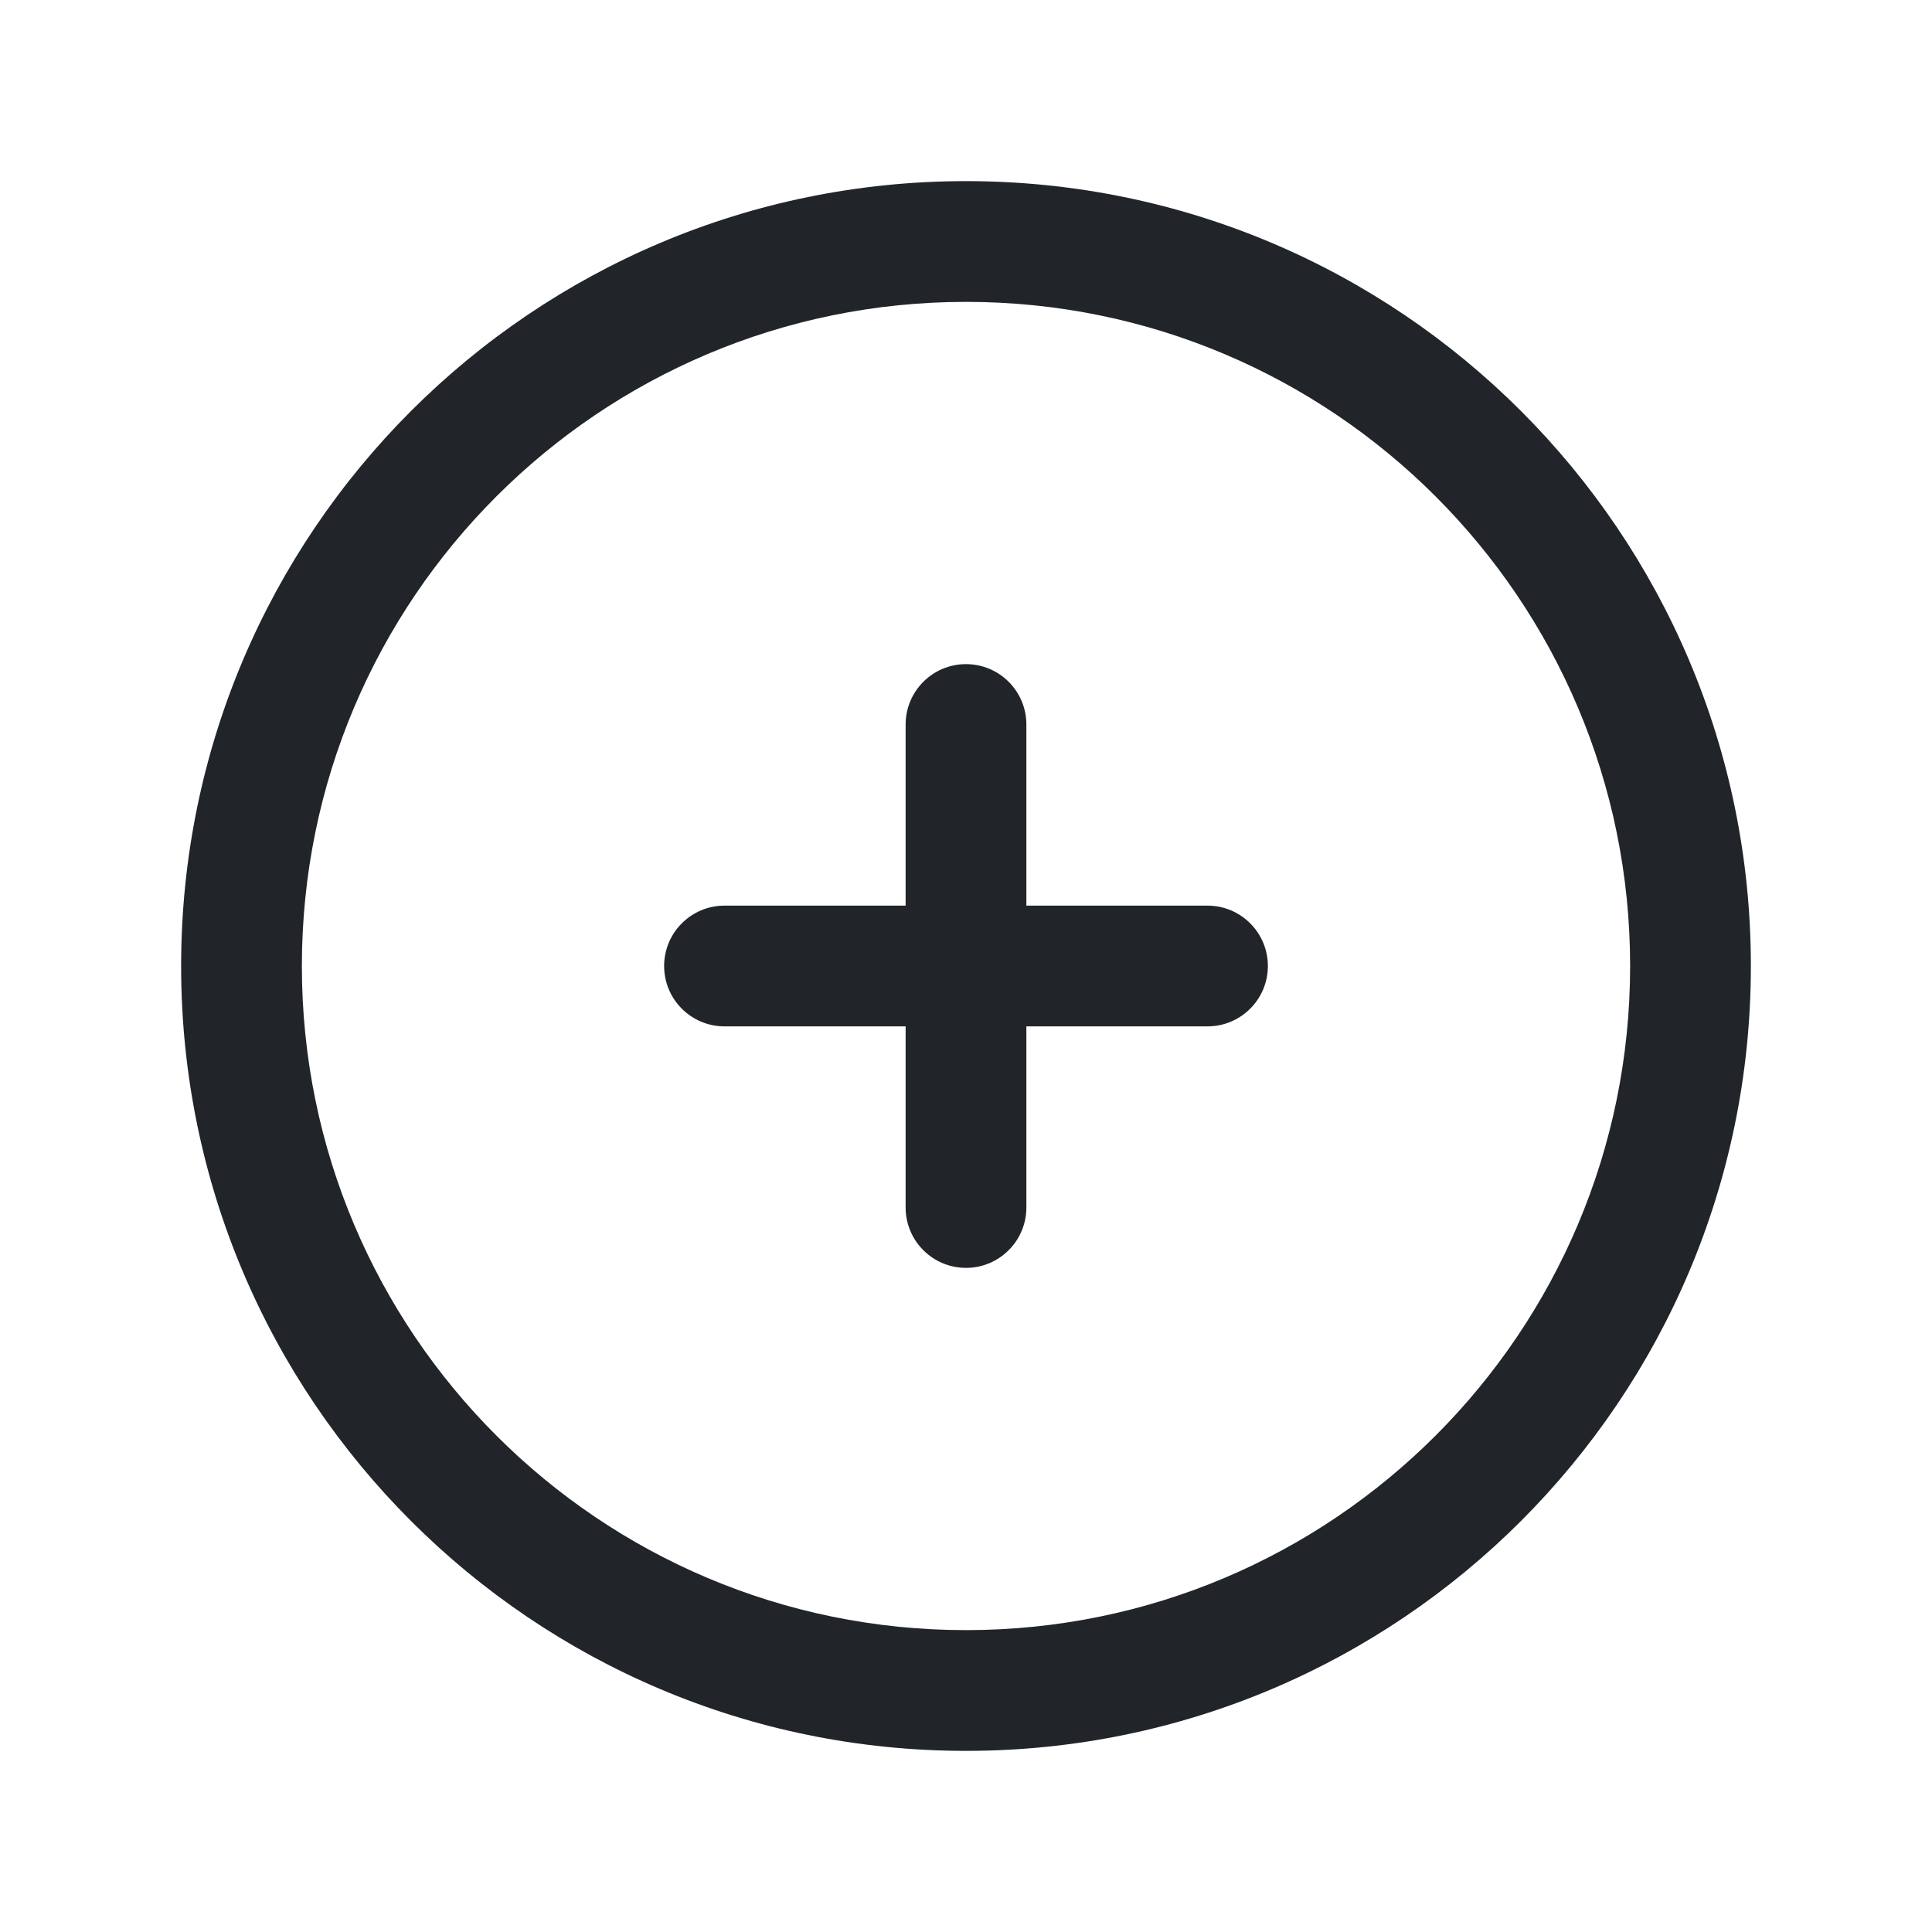
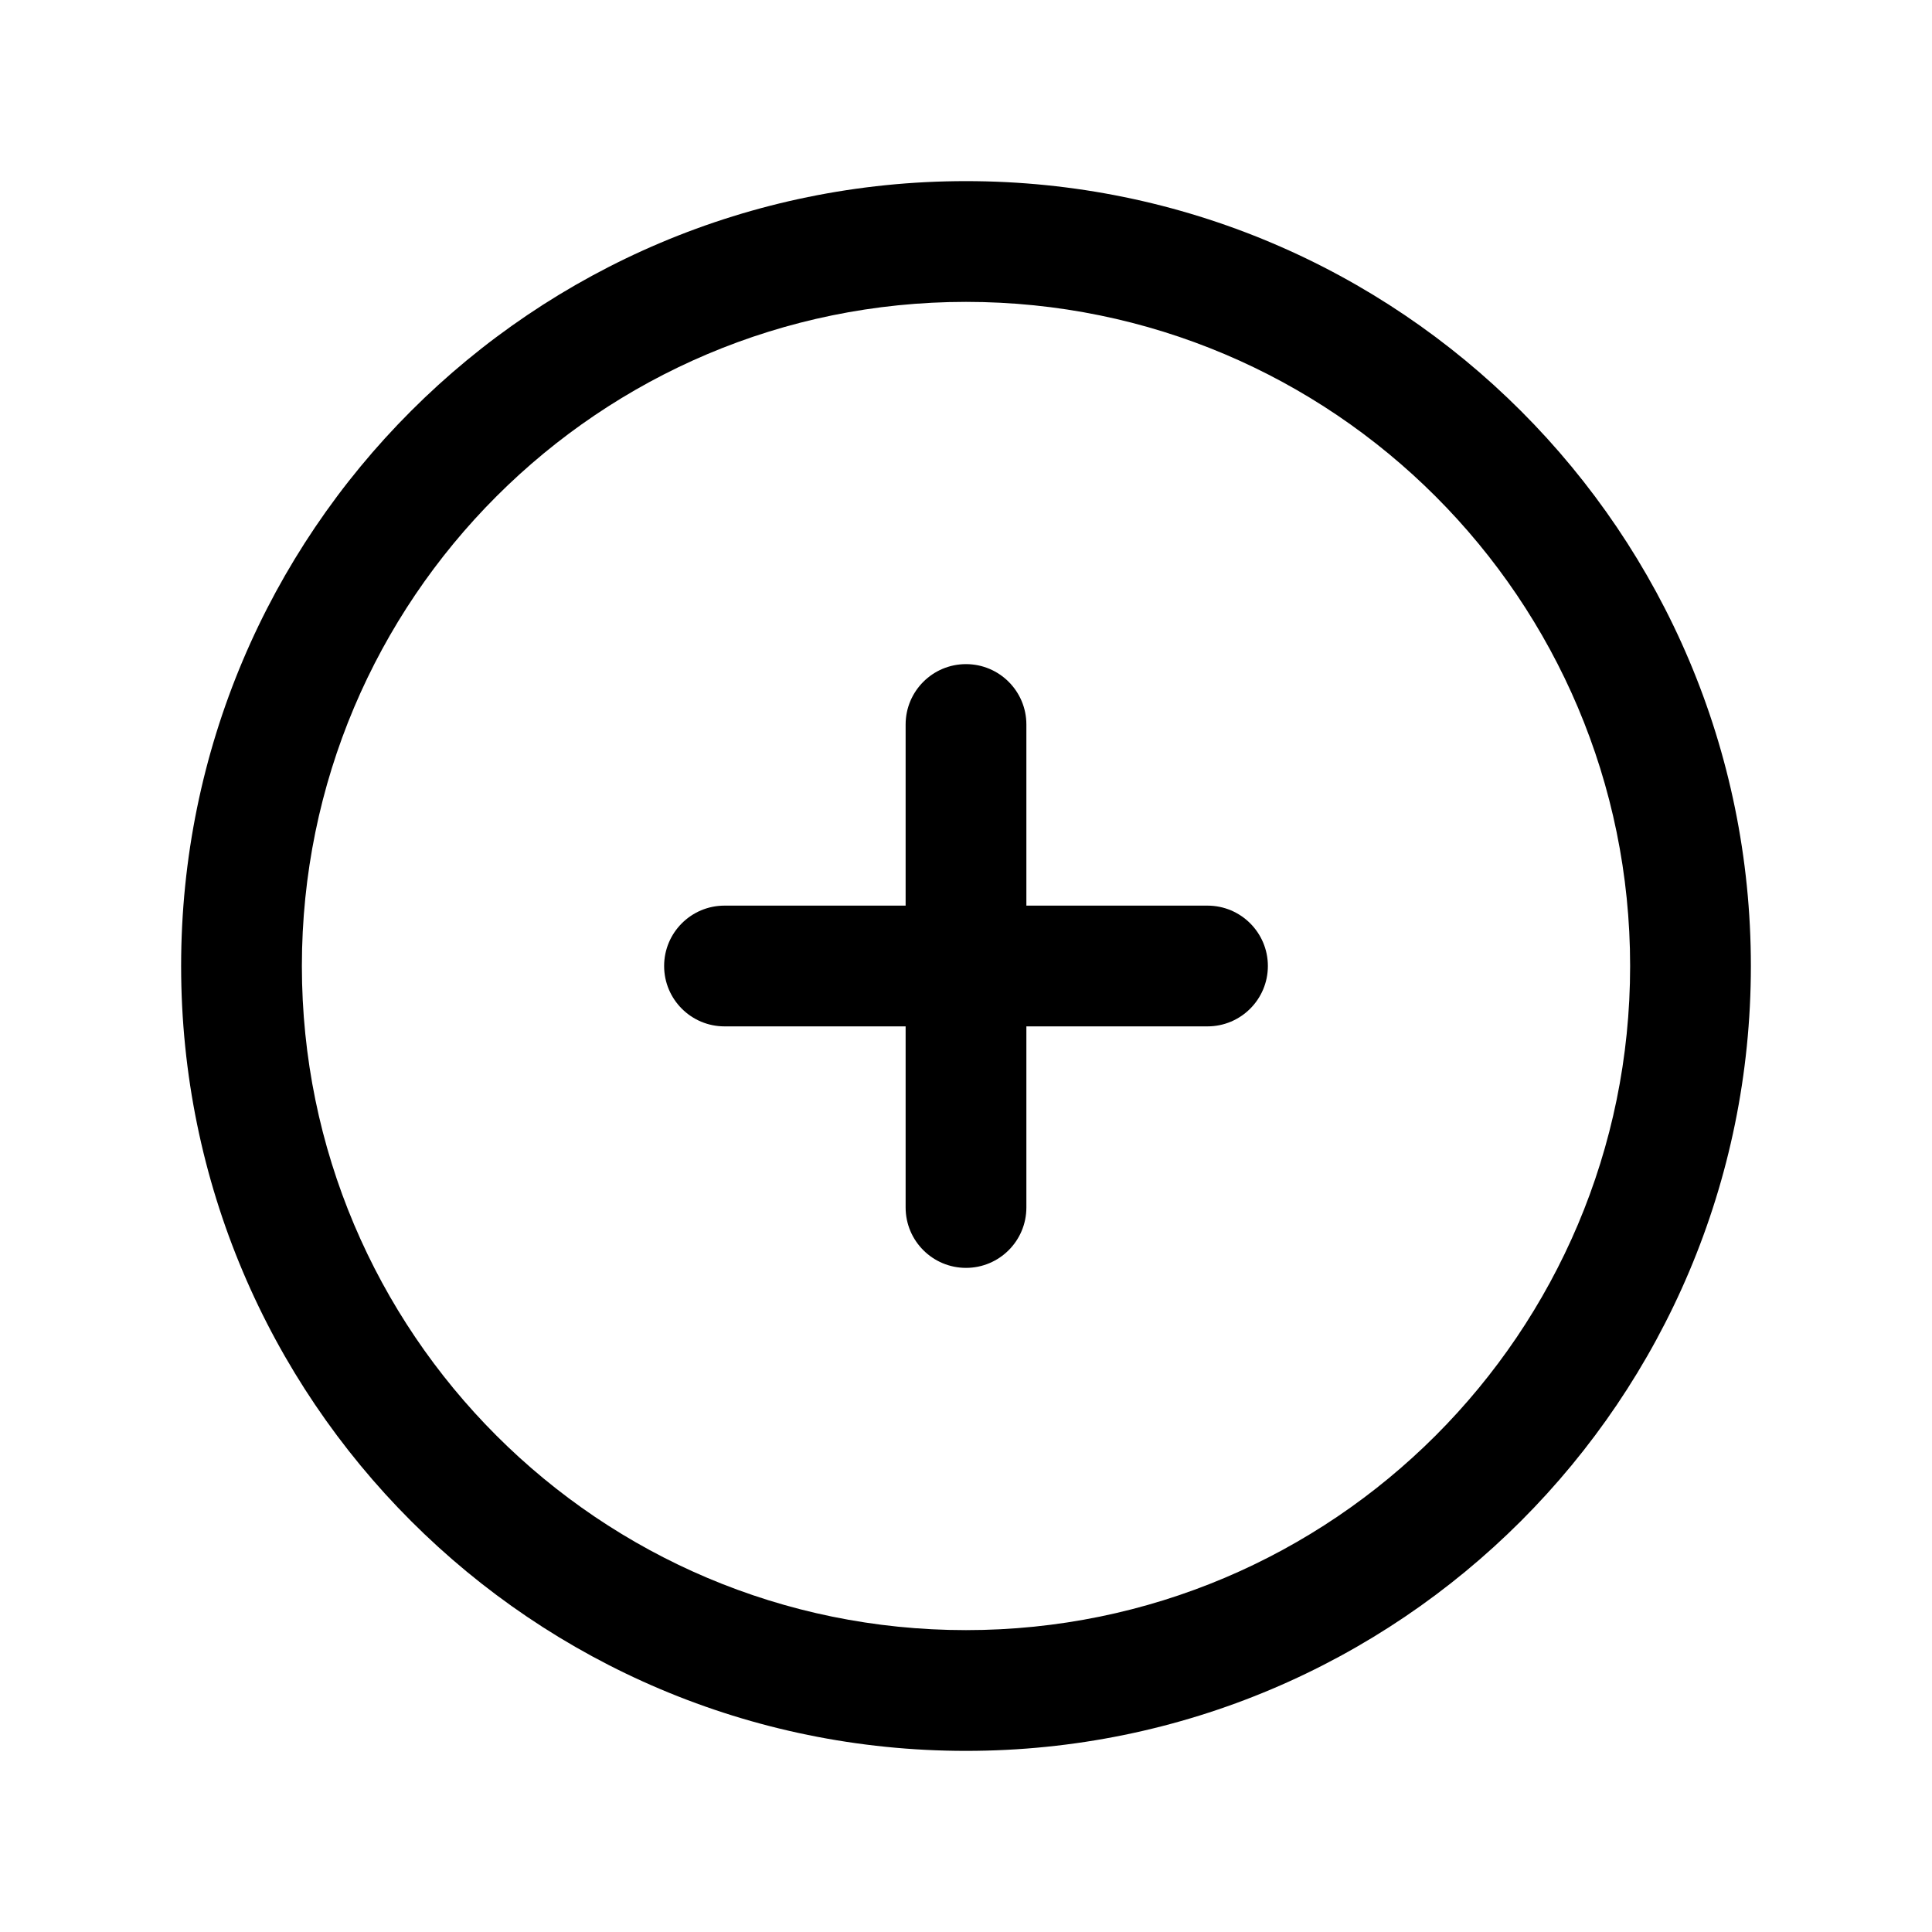
<svg xmlns="http://www.w3.org/2000/svg" width="24" height="24" viewBox="0 0 24 24" fill="none">
-   <path fill-rule="evenodd" clip-rule="evenodd" d="M12 3.75C7.444 3.75 3.75 7.444 3.75 12C3.75 16.556 7.444 20.25 12 20.25C16.556 20.25 20.25 16.556 20.25 12C20.25 7.444 16.556 3.75 12 3.75ZM2.25 12C2.25 6.615 6.615 2.25 12 2.25C17.385 2.25 21.75 6.615 21.75 12C21.75 17.385 17.385 21.75 12 21.75C6.615 21.75 2.25 17.385 2.25 12Z" fill="#212529" />
-   <path fill-rule="evenodd" clip-rule="evenodd" d="M8.25 12C8.25 11.586 8.586 11.25 9 11.25H15C15.414 11.25 15.75 11.586 15.75 12C15.75 12.414 15.414 12.75 15 12.75H9C8.586 12.75 8.25 12.414 8.25 12Z" fill="#212529" />
-   <path fill-rule="evenodd" clip-rule="evenodd" d="M12 8.25C12.414 8.25 12.75 8.586 12.75 9V15C12.75 15.414 12.414 15.75 12 15.75C11.586 15.75 11.25 15.414 11.25 15V9C11.25 8.586 11.586 8.25 12 8.25Z" fill="#212529" />
+   <path fill-rule="evenodd" clip-rule="evenodd" d="M12 3.75C7.444 3.75 3.75 7.444 3.75 12C3.75 16.556 7.444 20.25 12 20.25C16.556 20.25 20.25 16.556 20.25 12C20.25 7.444 16.556 3.75 12 3.75ZM2.25 12C2.25 6.615 6.615 2.25 12 2.25C17.385 2.25 21.75 6.615 21.75 12C21.75 17.385 17.385 21.75 12 21.75C6.615 21.75 2.25 17.385 2.25 12Z" fill="black" />
+   <path fill-rule="evenodd" clip-rule="evenodd" d="M8.25 12C8.25 11.586 8.586 11.25 9 11.25H15C15.414 11.25 15.75 11.586 15.75 12C15.75 12.414 15.414 12.75 15 12.75H9C8.586 12.75 8.25 12.414 8.25 12Z" fill="black" />
+   <path fill-rule="evenodd" clip-rule="evenodd" d="M12 8.25C12.414 8.25 12.75 8.586 12.75 9V15C12.75 15.414 12.414 15.75 12 15.75C11.586 15.75 11.25 15.414 11.25 15V9C11.25 8.586 11.586 8.25 12 8.25Z" fill="black" />
</svg>
